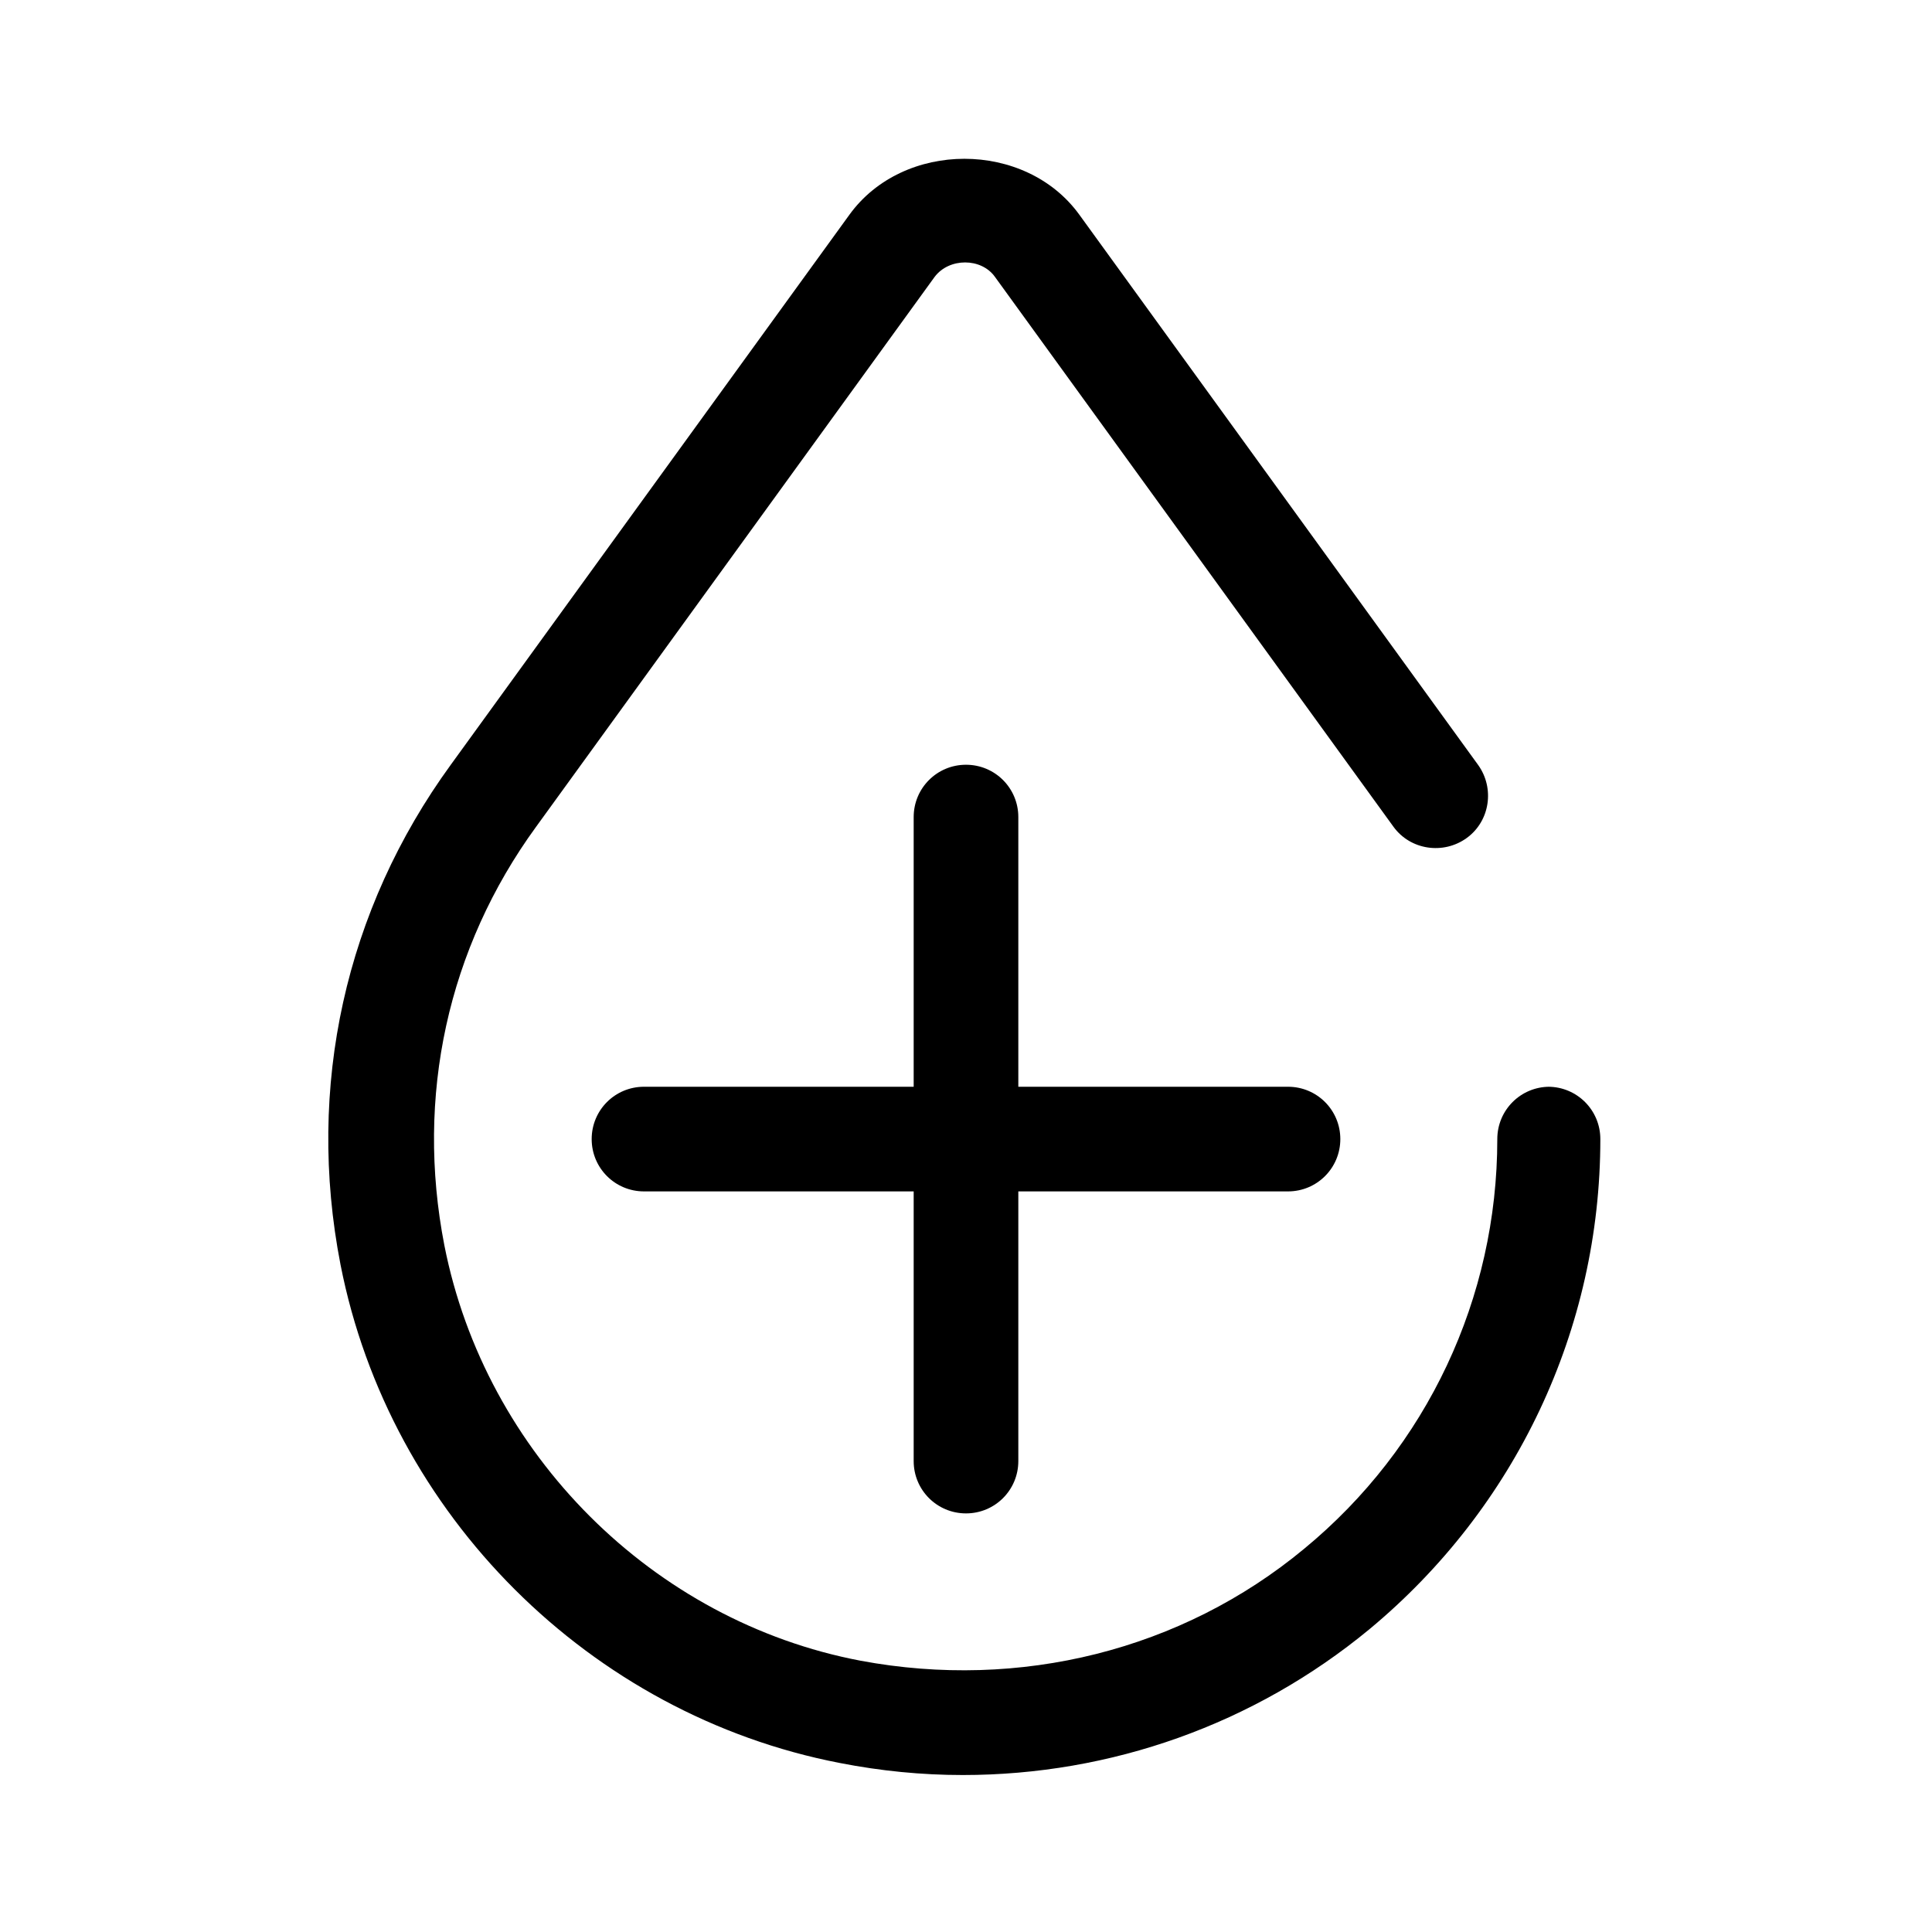
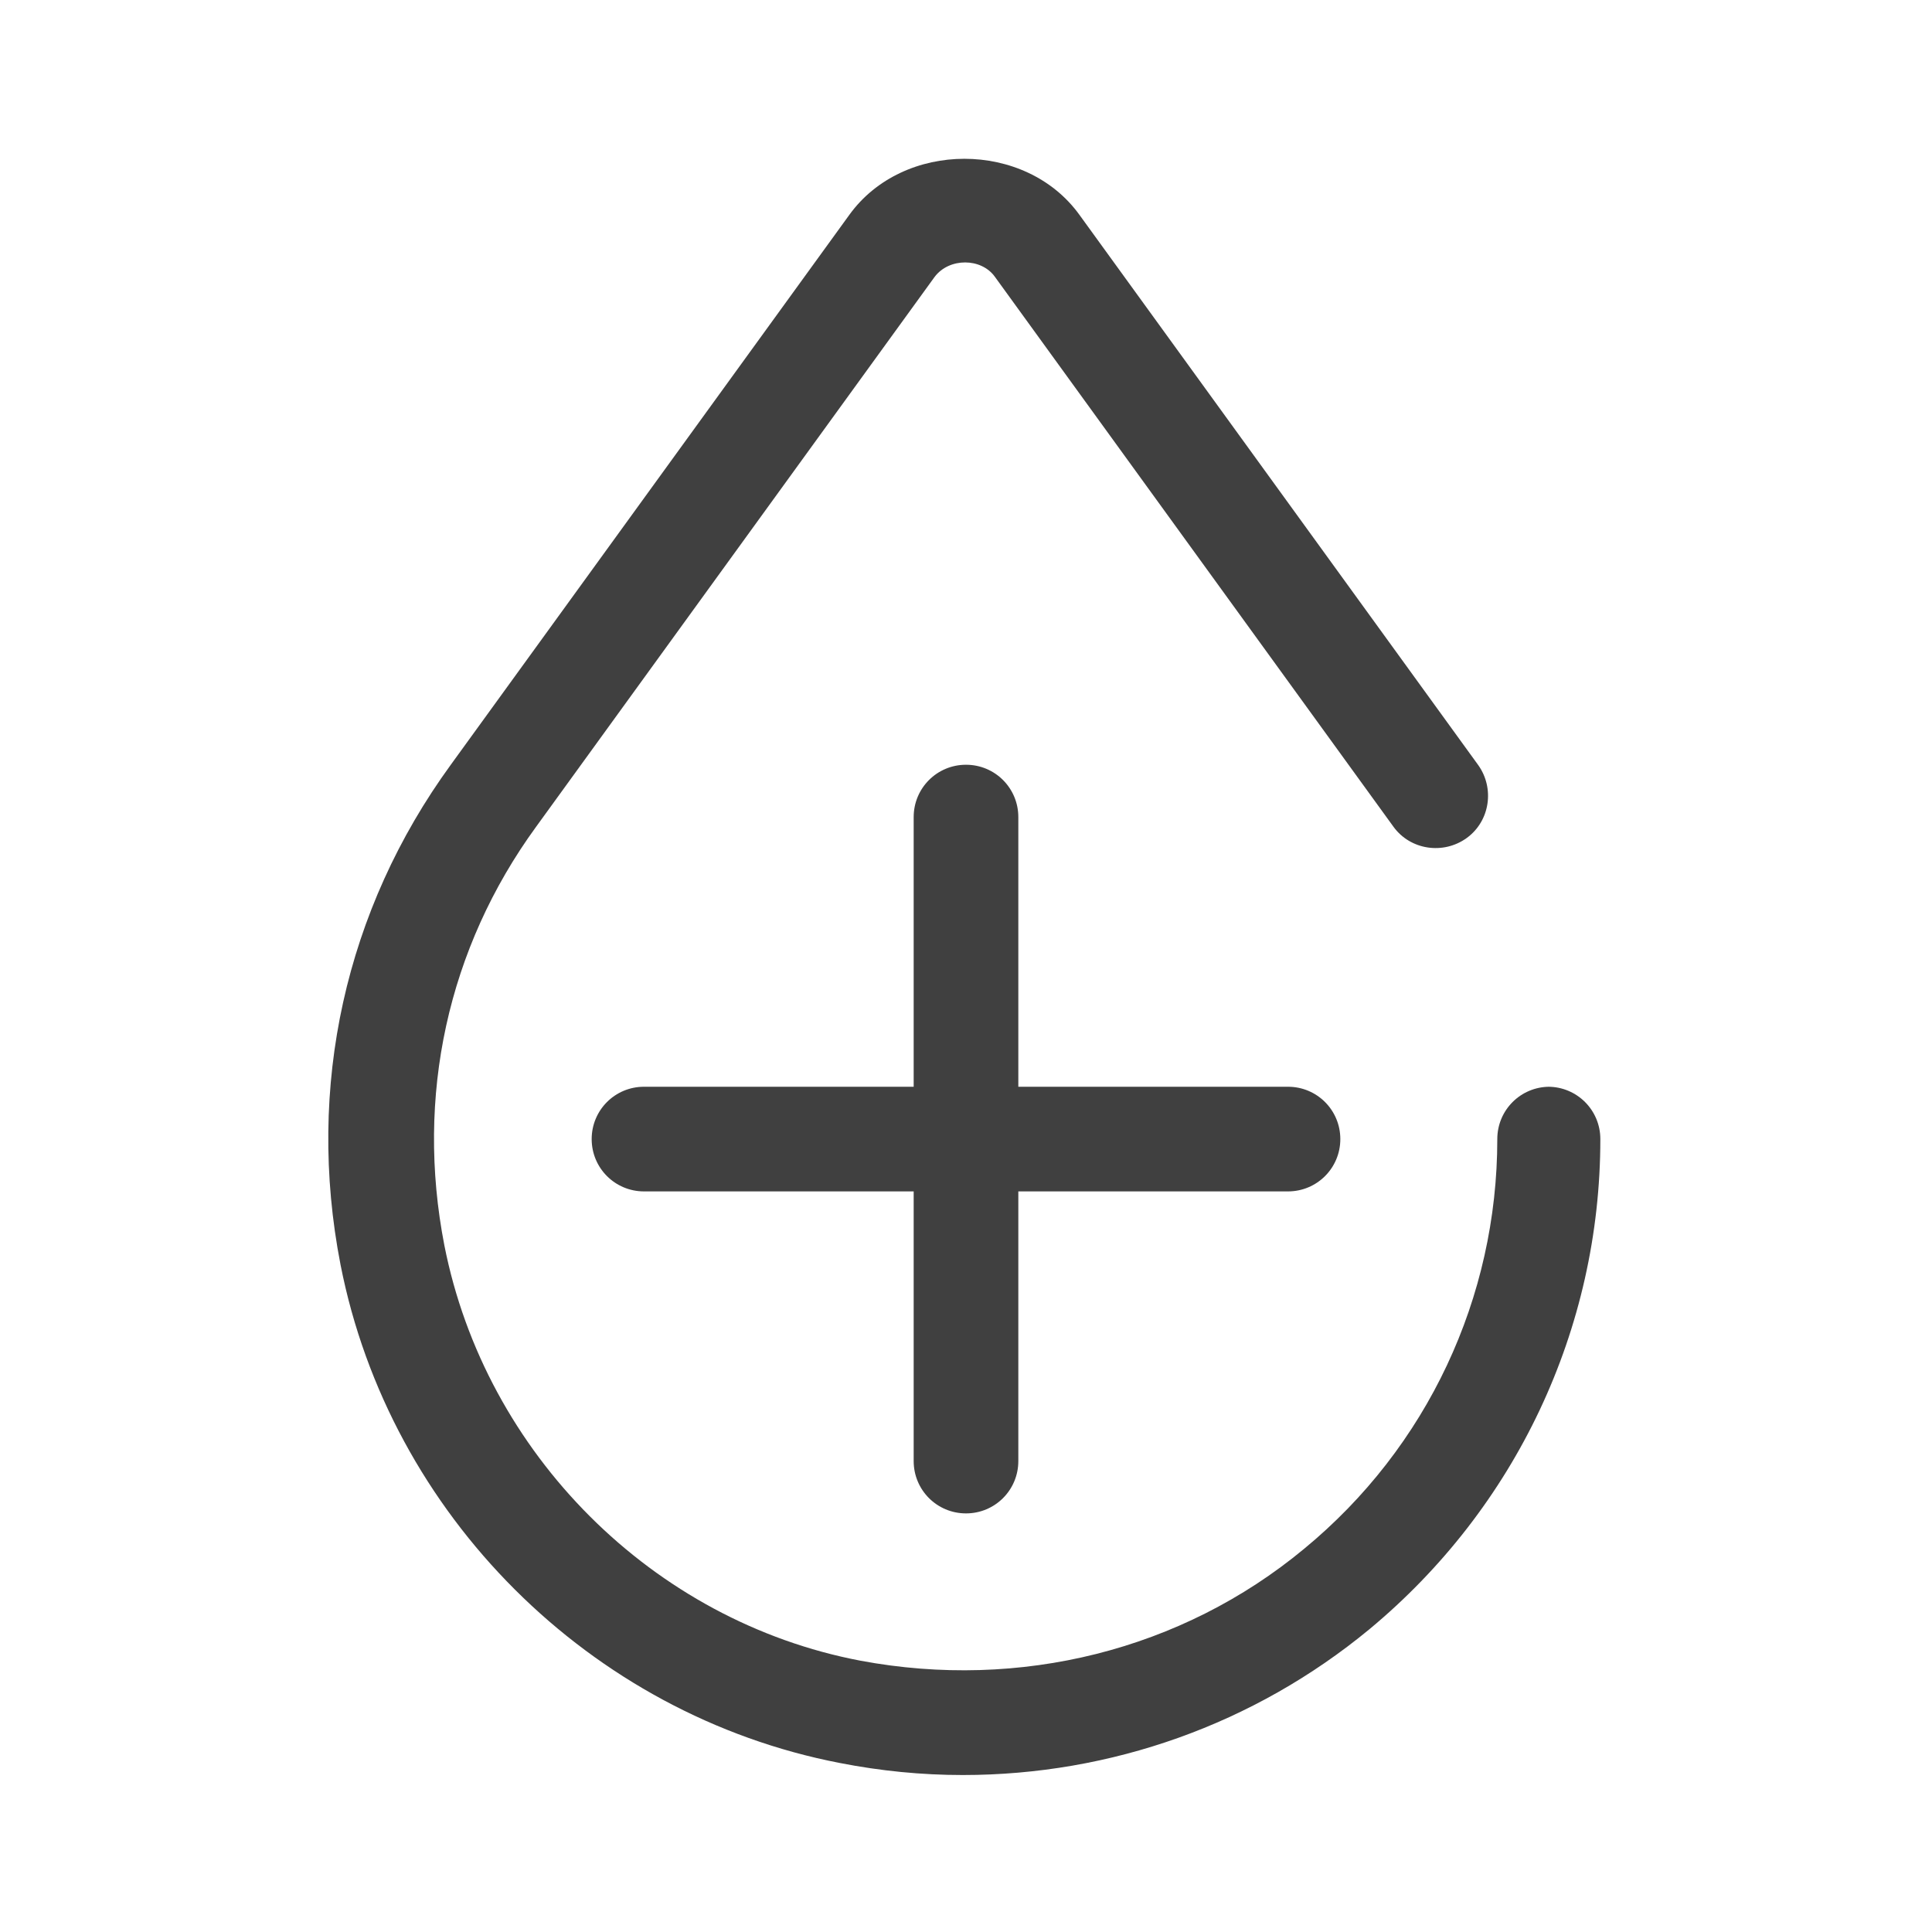
<svg xmlns="http://www.w3.org/2000/svg" id="TL" viewBox="0 0 24 24">
-   <path d="M12,18.8c.36,0,.65-.29.65-.65v-3.35h3.35c.36,0,.65-.29.65-.65s-.29-.65-.65-.65h-3.35v-3.35c0-.36-.29-.65-.65-.65s-.65.29-.65.65v3.35h-3.35c-.36,0-.65.29-.65.65s.29.65.65.65h3.35v3.35c0,.36.29.65.65.65Z" style="fill: #000; stroke-width: 0px;" />
-   <path d="M19.25,13.5c-.36,0-.65.29-.65.65,0,1.97-.87,3.83-2.4,5.09-1.52,1.26-3.53,1.76-5.51,1.39-2.58-.49-4.66-2.57-5.17-5.16-.36-1.85.04-3.69,1.14-5.2l4.95-6.83c.18-.24.58-.24.75,0l4.95,6.83c.21.29.62.35.91.14.29-.21.35-.62.14-.91l-4.95-6.83c-.67-.93-2.19-.93-2.86,0l-4.95,6.83c-1.31,1.8-1.8,4-1.37,6.21.61,3.11,3.1,5.59,6.2,6.19.51.1,1.02.15,1.53.15,1.84,0,3.62-.63,5.05-1.81,1.82-1.51,2.87-3.73,2.87-6.09,0-.36-.29-.65-.65-.65Z" style="fill: #000; stroke-width: 0px;" />
+   <path d="M12,18.8c.36,0,.65-.29.65-.65v-3.35h3.35c.36,0,.65-.29.65-.65s-.29-.65-.65-.65h-3.35v-3.35c0-.36-.29-.65-.65-.65s-.65.29-.65.65v3.35h-3.35c-.36,0-.65.29-.65.65s.29.65.65.65h3.35v3.35c0,.36.29.65.65.65Z" style="fill: #404040; stroke-width: 0px;" />
+   <path d="M19.25,13.5c-.36,0-.65.29-.65.65,0,1.97-.87,3.83-2.4,5.09-1.52,1.26-3.53,1.76-5.51,1.39-2.58-.49-4.66-2.57-5.17-5.16-.36-1.85.04-3.69,1.14-5.2l4.95-6.83c.18-.24.58-.24.75,0l4.95,6.83c.21.29.62.35.91.14.29-.21.35-.62.14-.91l-4.95-6.83c-.67-.93-2.19-.93-2.86,0l-4.95,6.83c-1.31,1.8-1.8,4-1.37,6.21.61,3.11,3.1,5.59,6.2,6.19.51.1,1.02.15,1.53.15,1.84,0,3.62-.63,5.05-1.81,1.82-1.51,2.87-3.73,2.87-6.09,0-.36-.29-.65-.65-.65Z" style="fill: #404040; stroke-width: 0px;" />
</svg>
